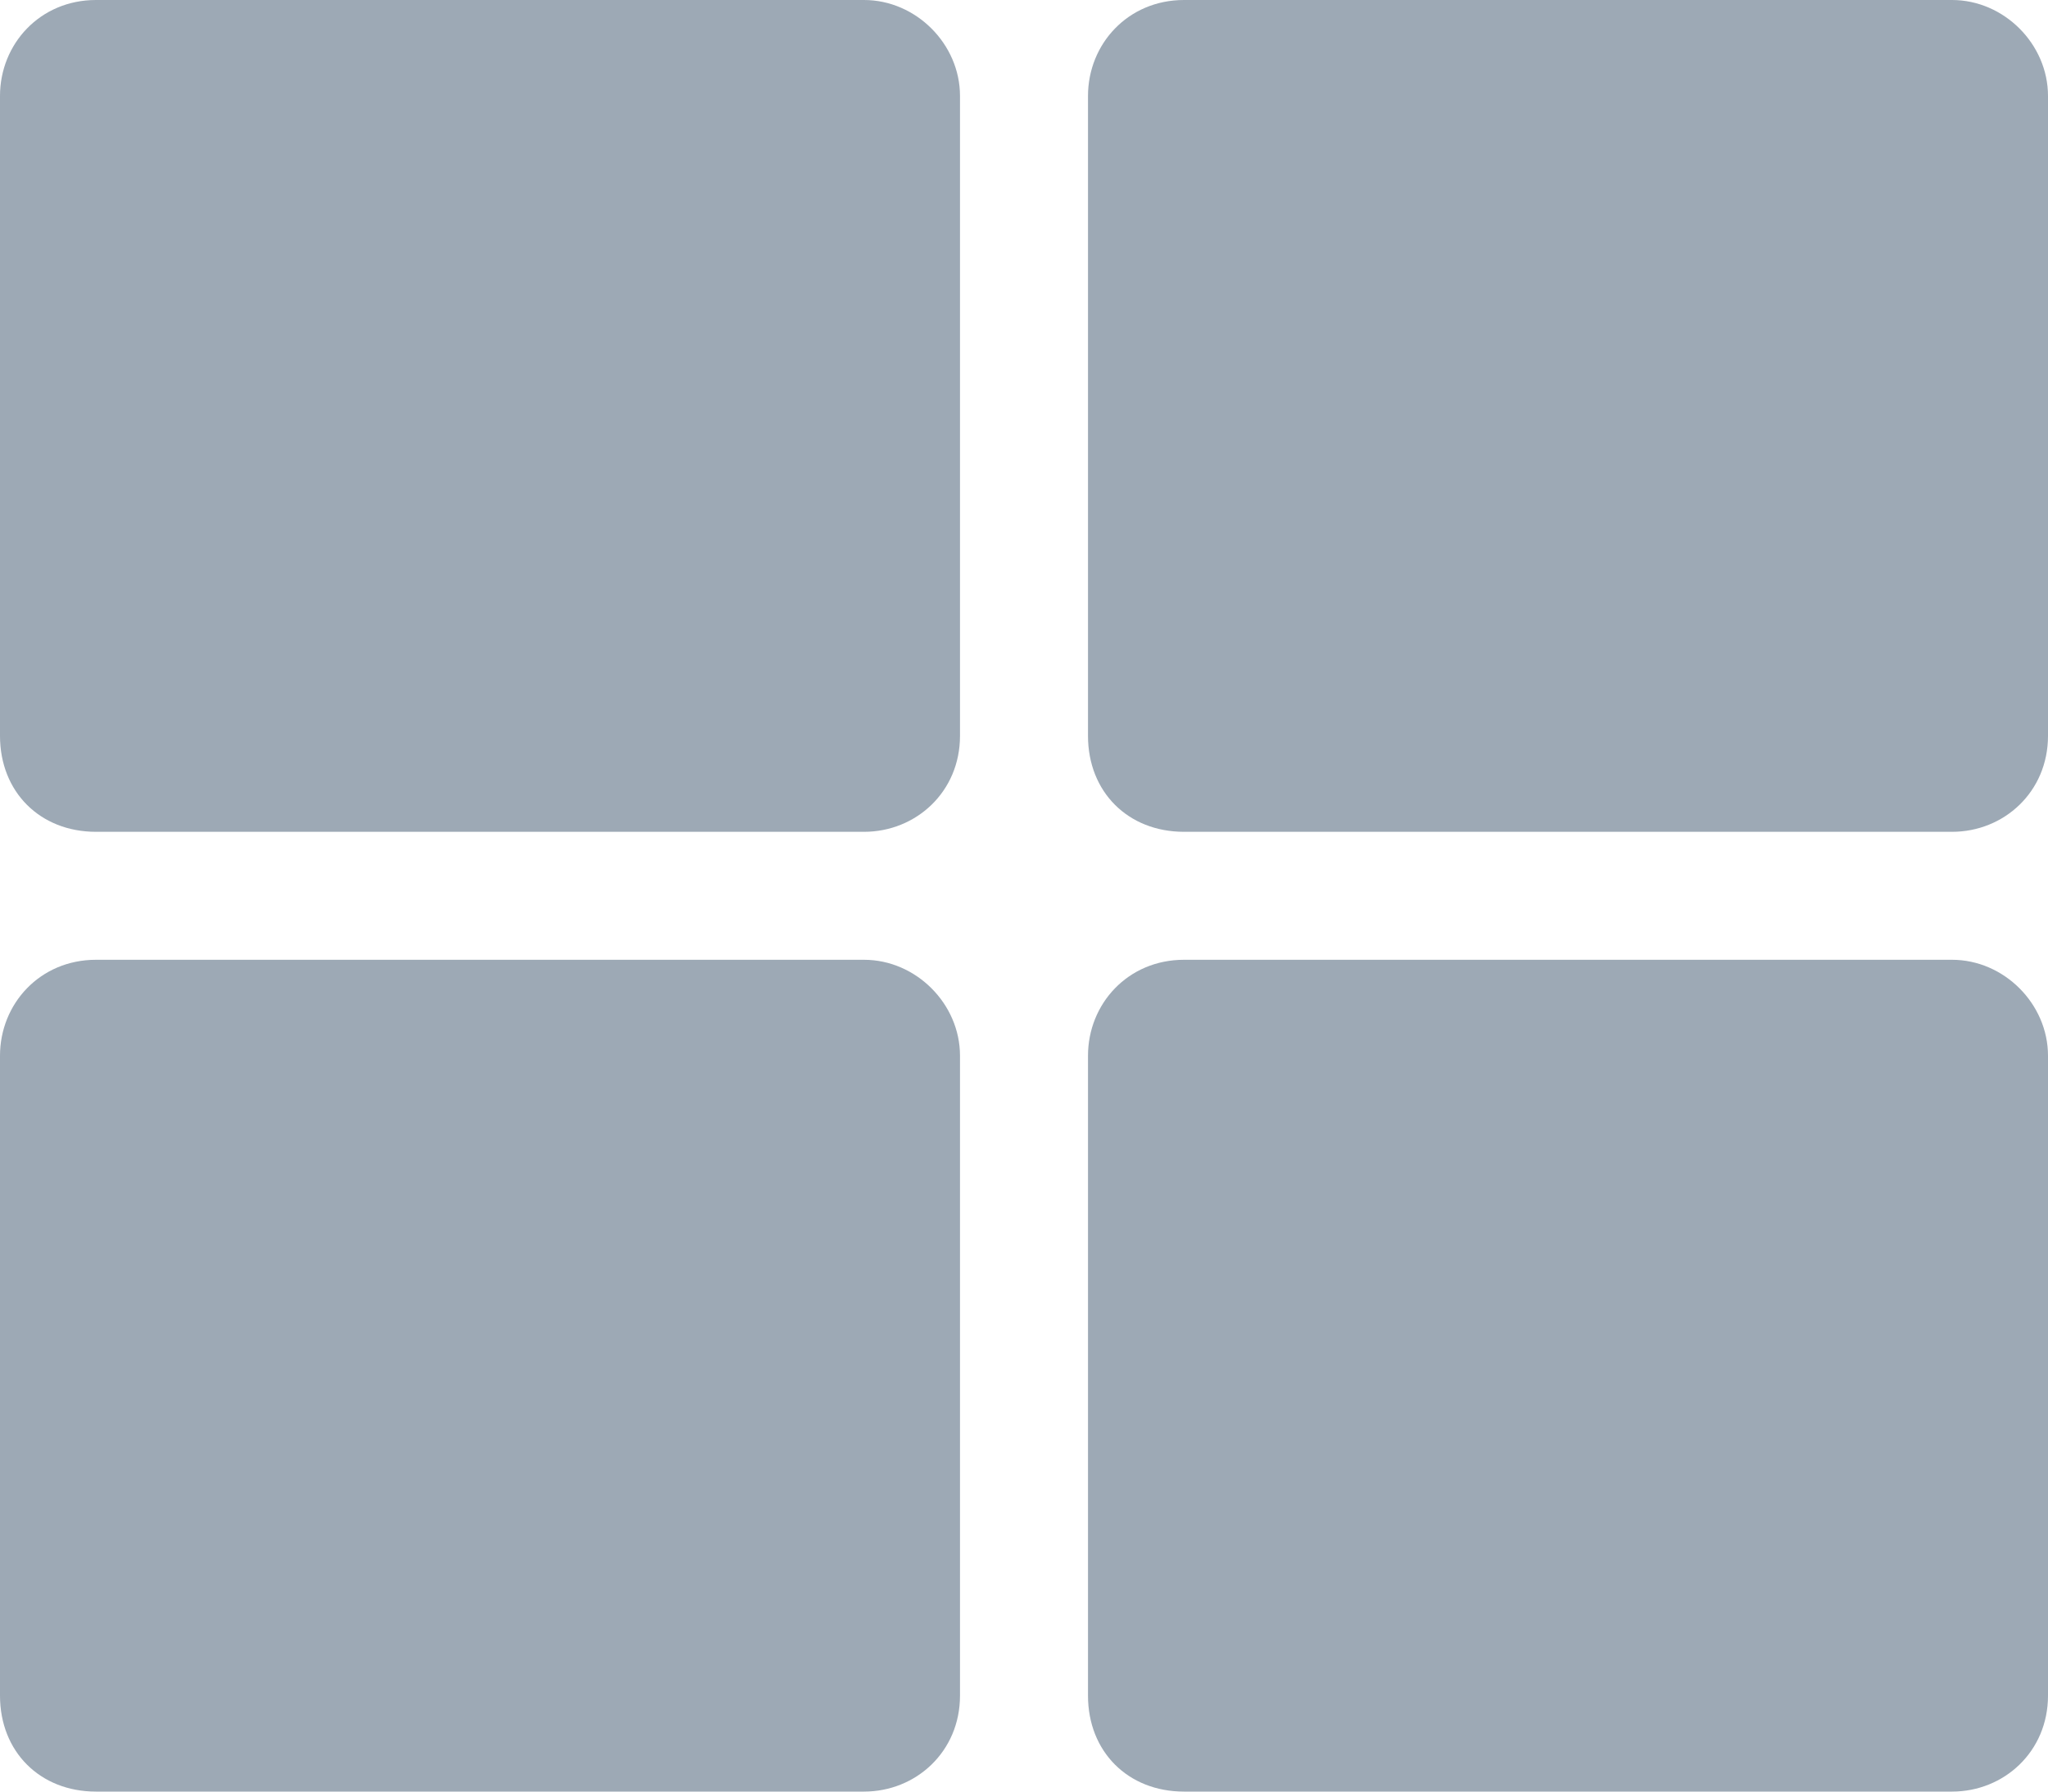
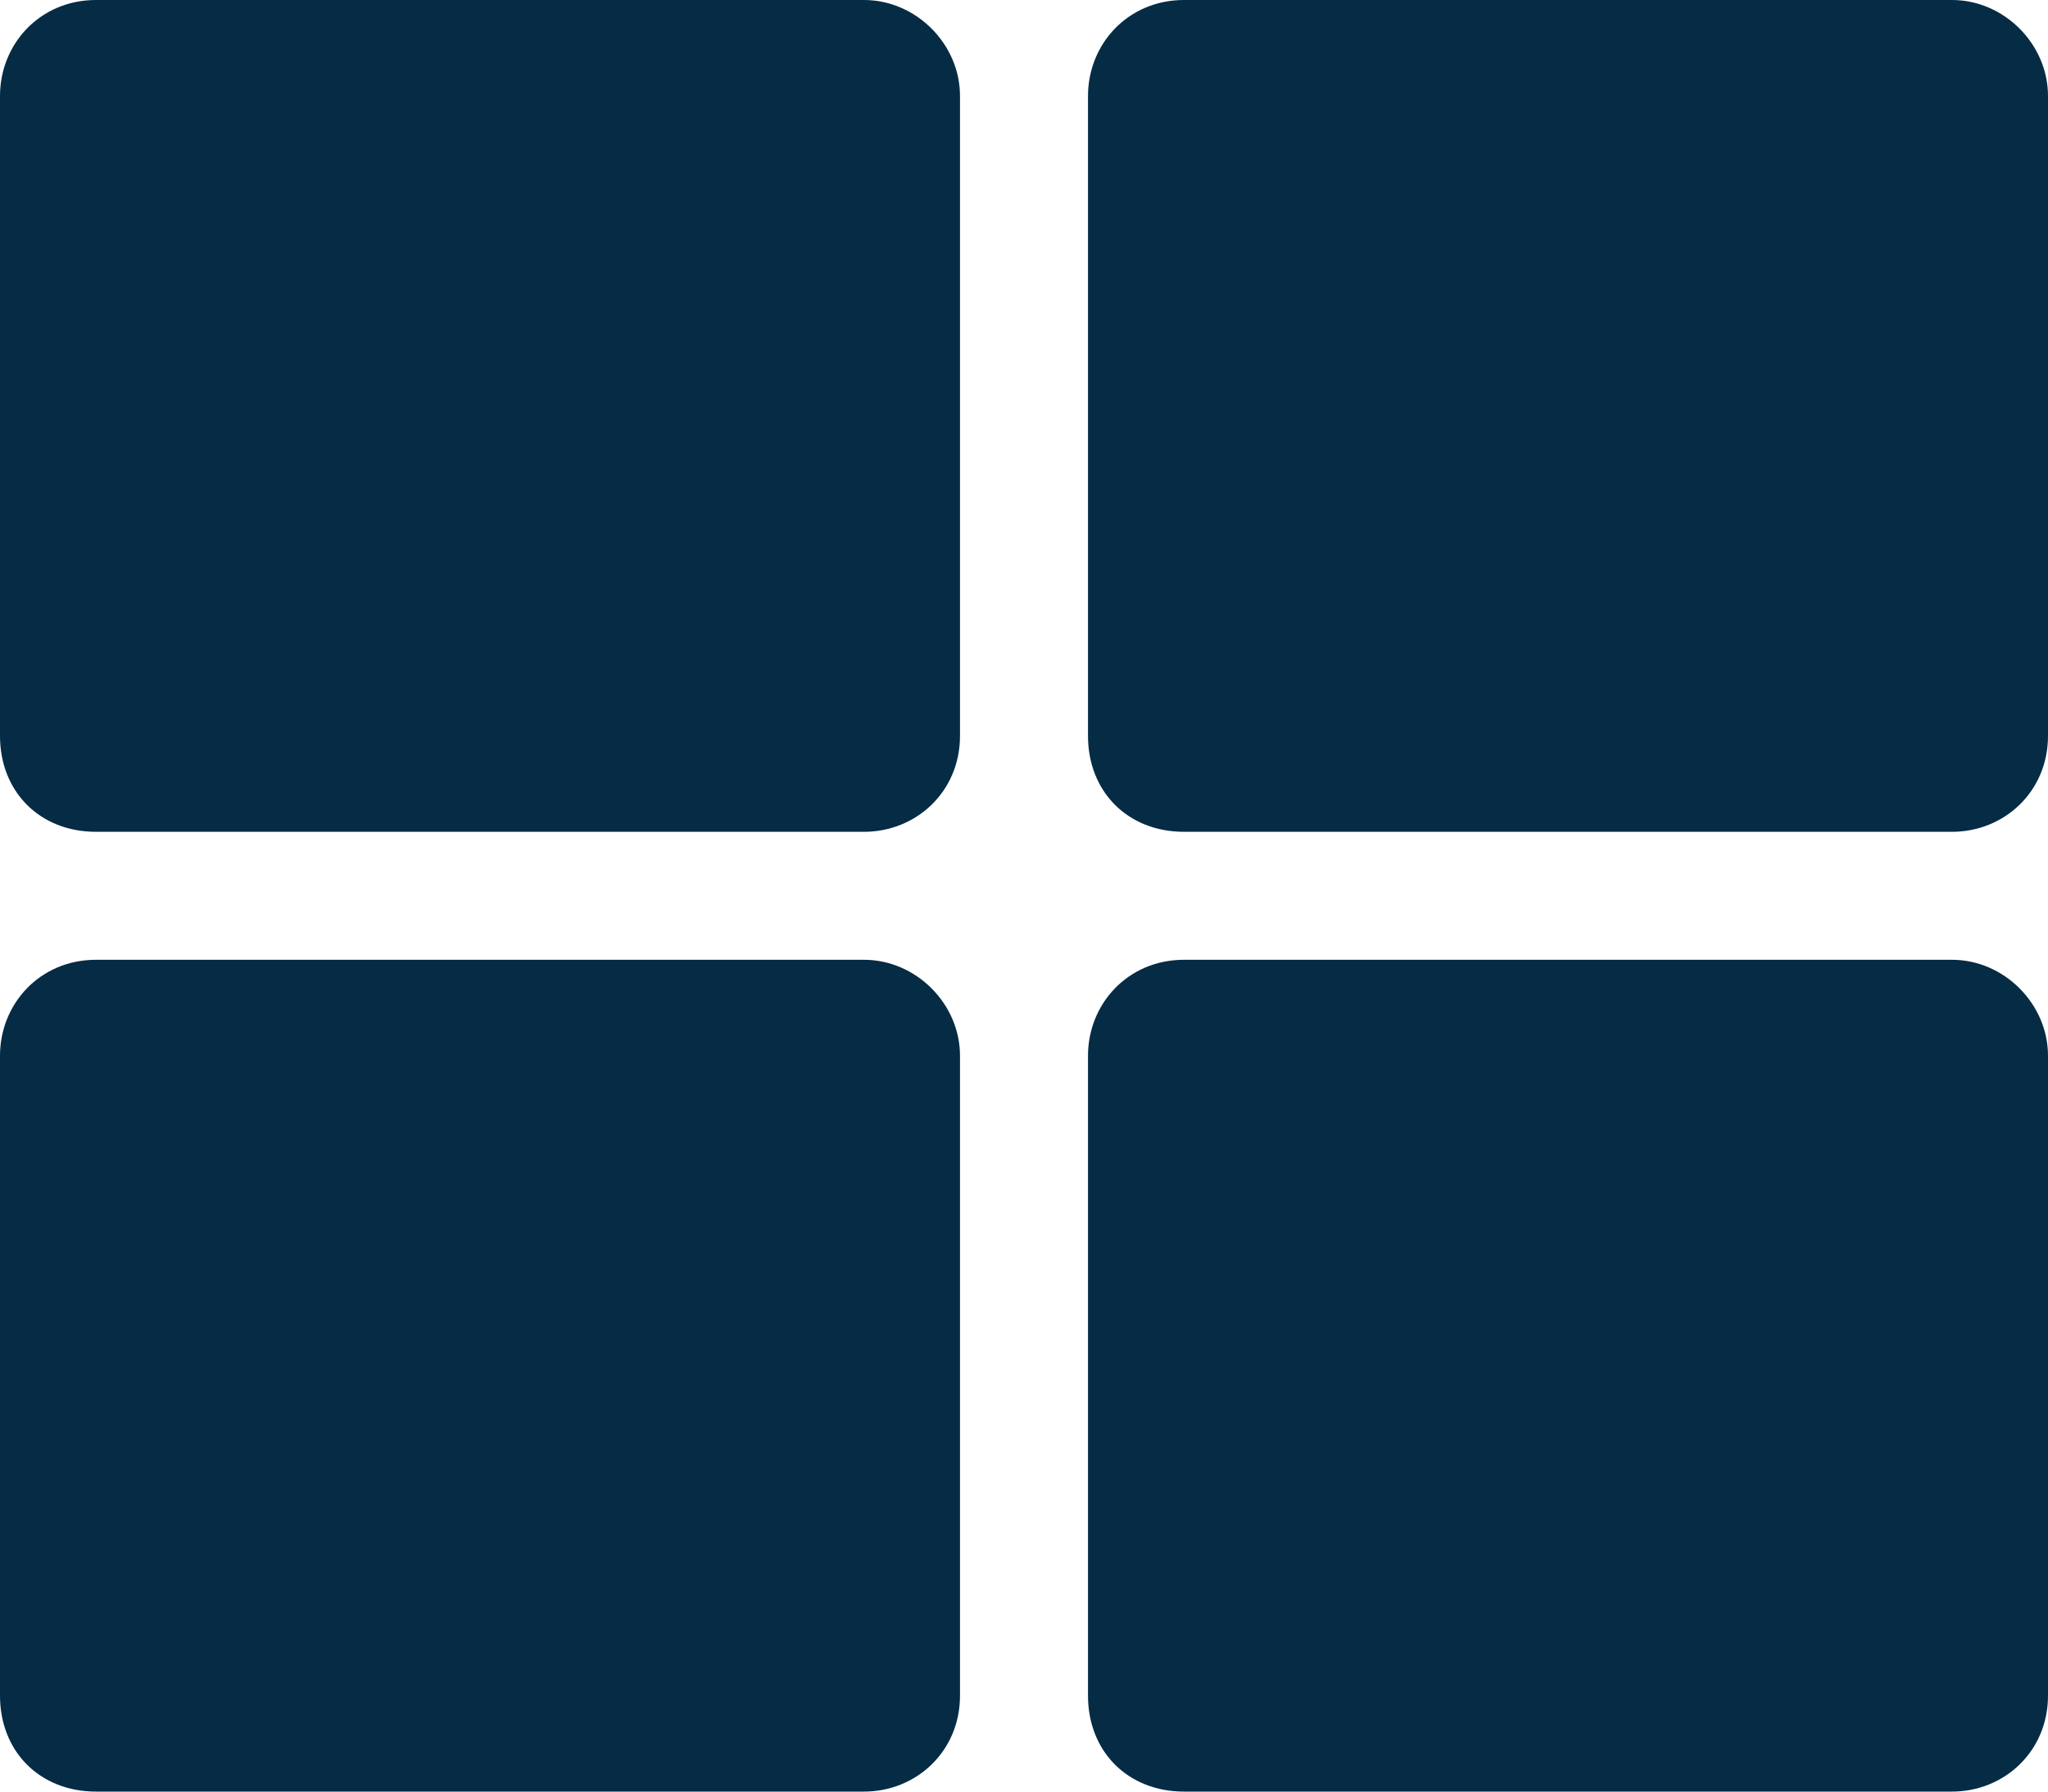
<svg xmlns="http://www.w3.org/2000/svg" width="16" height="14" viewBox="0 0 16 14" fill="none">
-   <path d="M9.25 0C8.812 0 8.5 0.344 8.5 0.75V5.75C8.5 6.188 8.812 6.5 9.25 6.5H15.25C15.656 6.5 16 6.188 16 5.75V0.75C16 0.344 15.656 0 15.25 0H9.25ZM6.75 0H0.75C0.312 0 0 0.344 0 0.75V5.75C0 6.188 0.312 6.5 0.75 6.5H6.75C7.156 6.5 7.5 6.188 7.5 5.75V0.75C7.5 0.344 7.156 0 6.75 0ZM0 8.25V13.25C0 13.688 0.312 14 0.75 14H6.75C7.156 14 7.5 13.688 7.5 13.25V8.25C7.5 7.844 7.156 7.5 6.75 7.5H0.75C0.312 7.5 0 7.844 0 8.25ZM9.25 14H15.25C15.656 14 16 13.688 16 13.25V8.25C16 7.844 15.656 7.5 15.25 7.5H9.25C8.812 7.5 8.5 7.844 8.5 8.25V13.25C8.5 13.688 8.812 14 9.25 14Z" fill="#9DA9B5" />
+   <path d="M9.25 0C8.812 0 8.5 0.344 8.5 0.75V5.75C8.5 6.188 8.812 6.5 9.25 6.5H15.25C15.656 6.5 16 6.188 16 5.75V0.75C16 0.344 15.656 0 15.25 0H9.25ZM6.75 0H0.75C0.312 0 0 0.344 0 0.75V5.75C0 6.188 0.312 6.5 0.75 6.5H6.75C7.156 6.5 7.5 6.188 7.5 5.75V0.75C7.5 0.344 7.156 0 6.75 0ZM0 8.25V13.25C0 13.688 0.312 14 0.75 14H6.75C7.156 14 7.5 13.688 7.5 13.25V8.25C7.5 7.844 7.156 7.5 6.75 7.5H0.75C0.312 7.5 0 7.844 0 8.25ZM9.25 14H15.25C15.656 14 16 13.688 16 13.25V8.25C16 7.844 15.656 7.5 15.25 7.5H9.25C8.812 7.5 8.5 7.844 8.5 8.25V13.25C8.5 13.688 8.812 14 9.25 14Z" fill="#062B45" />
</svg>
